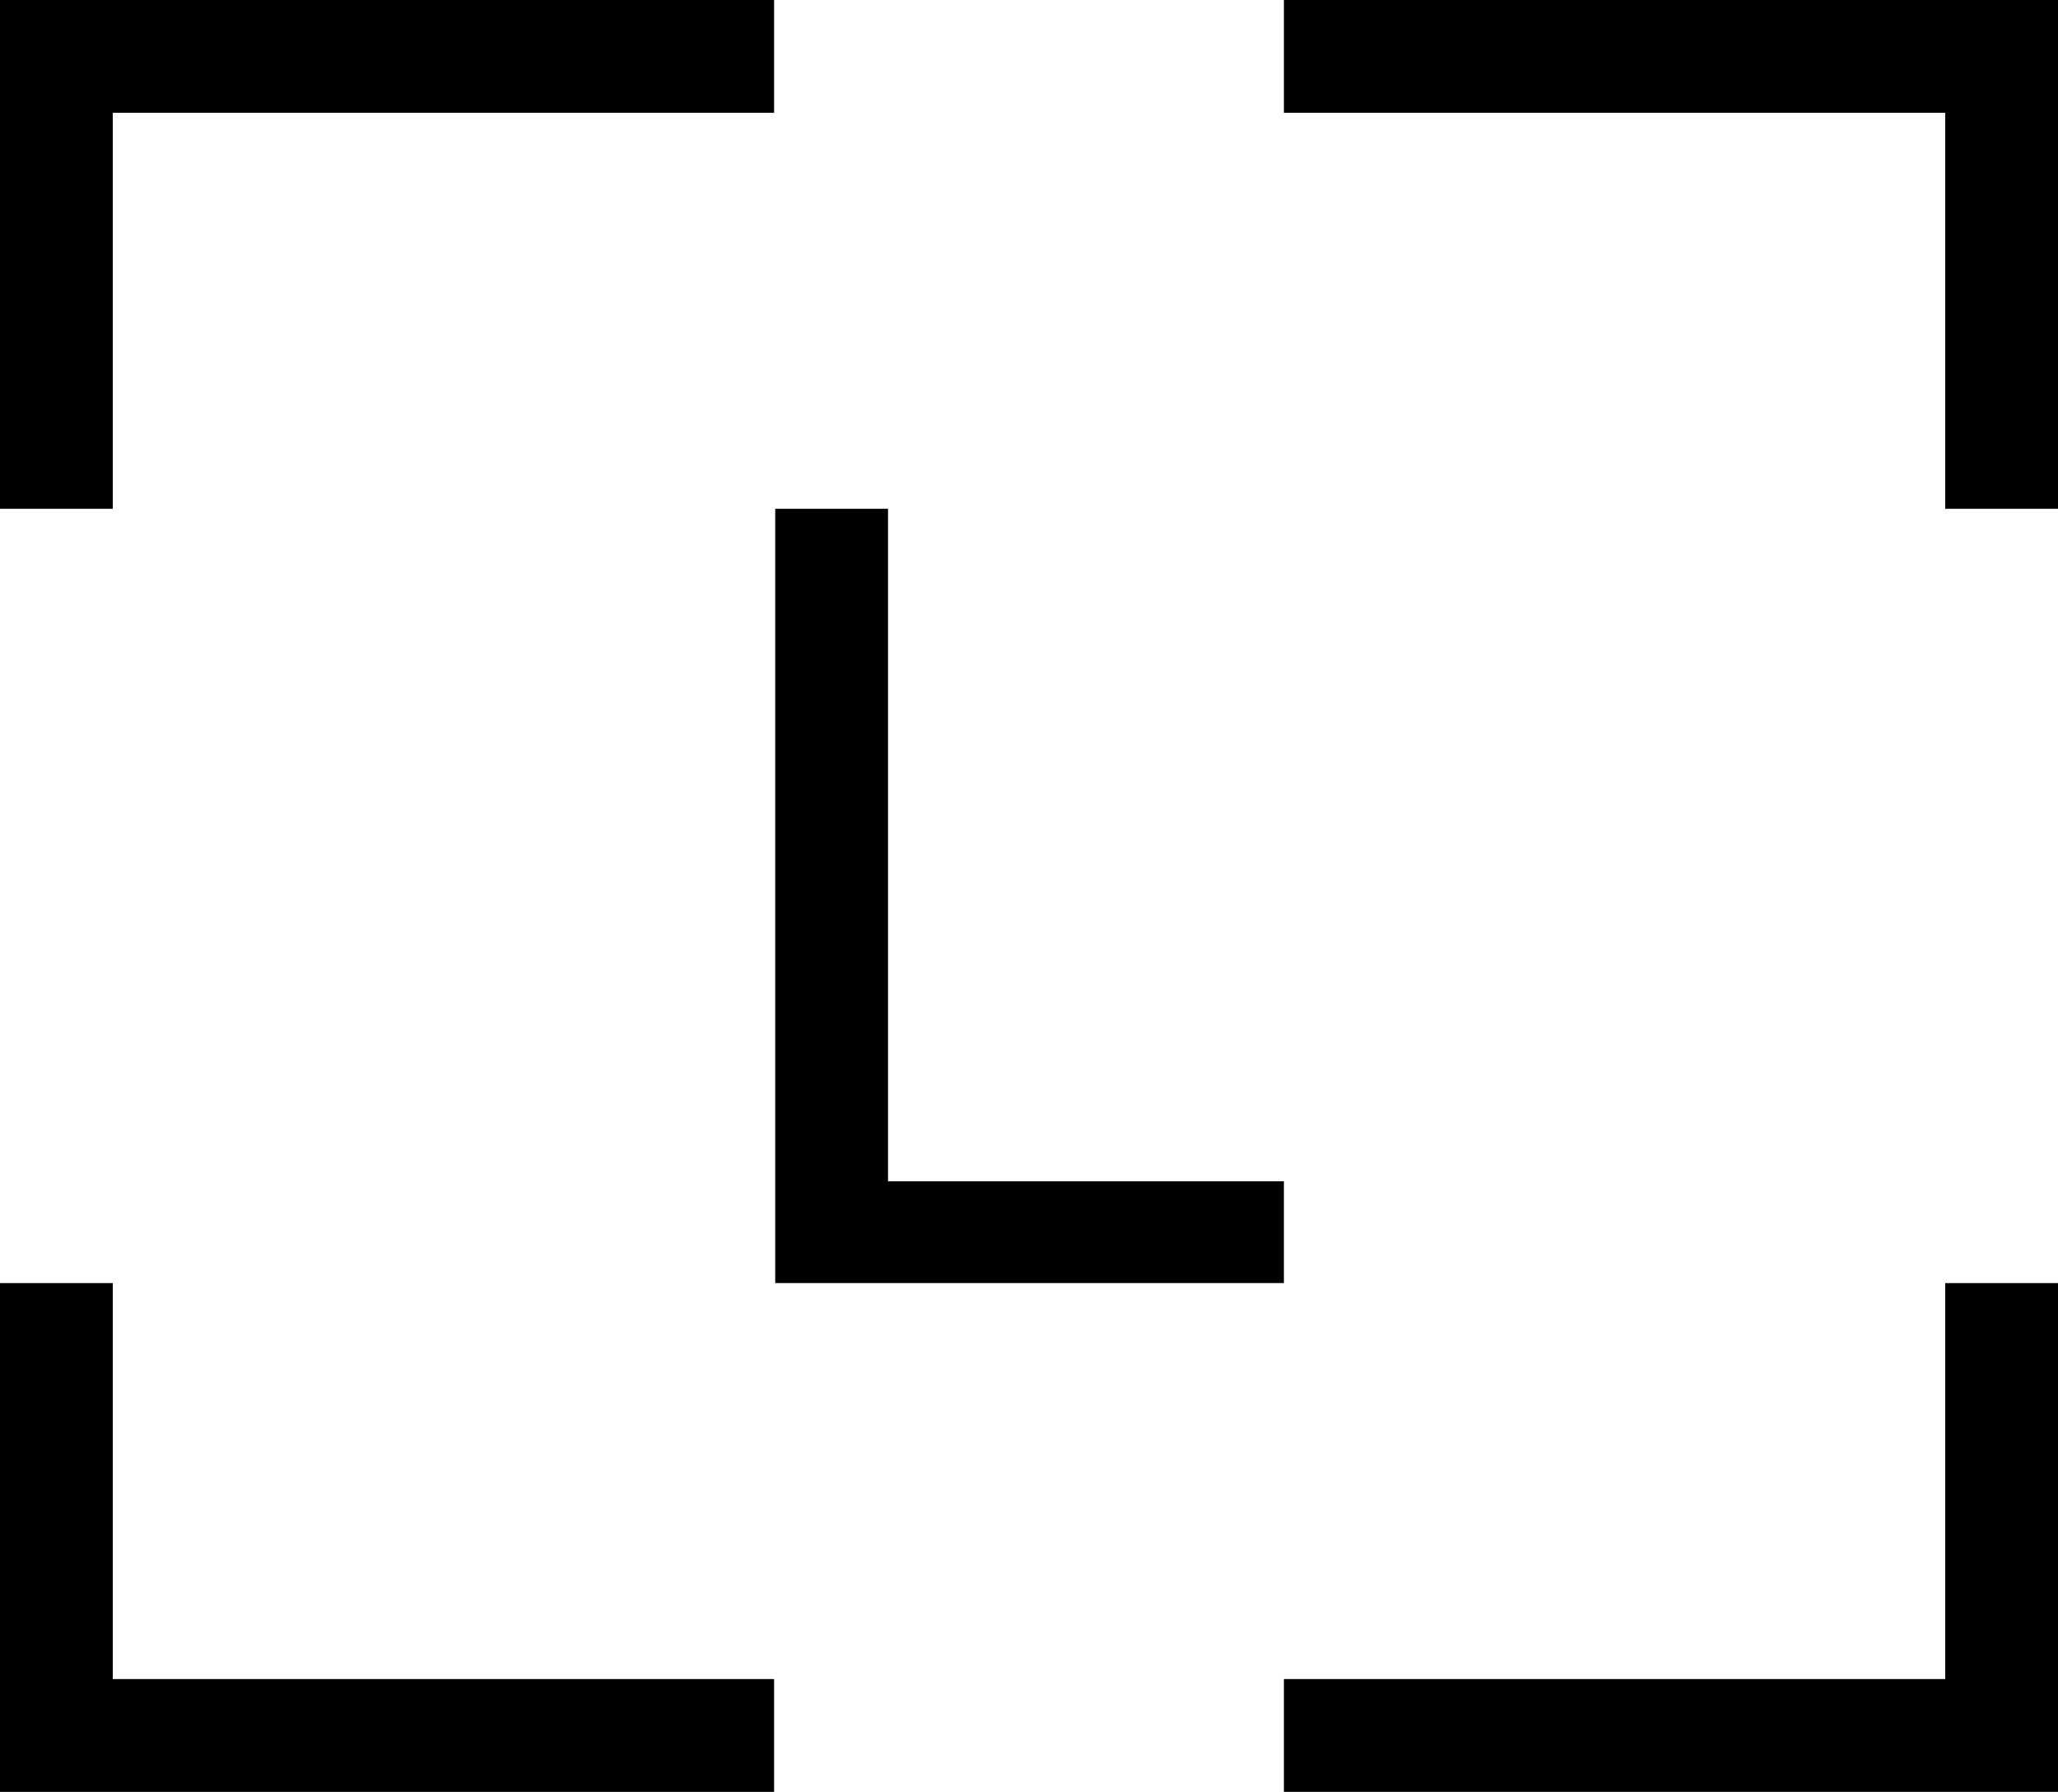
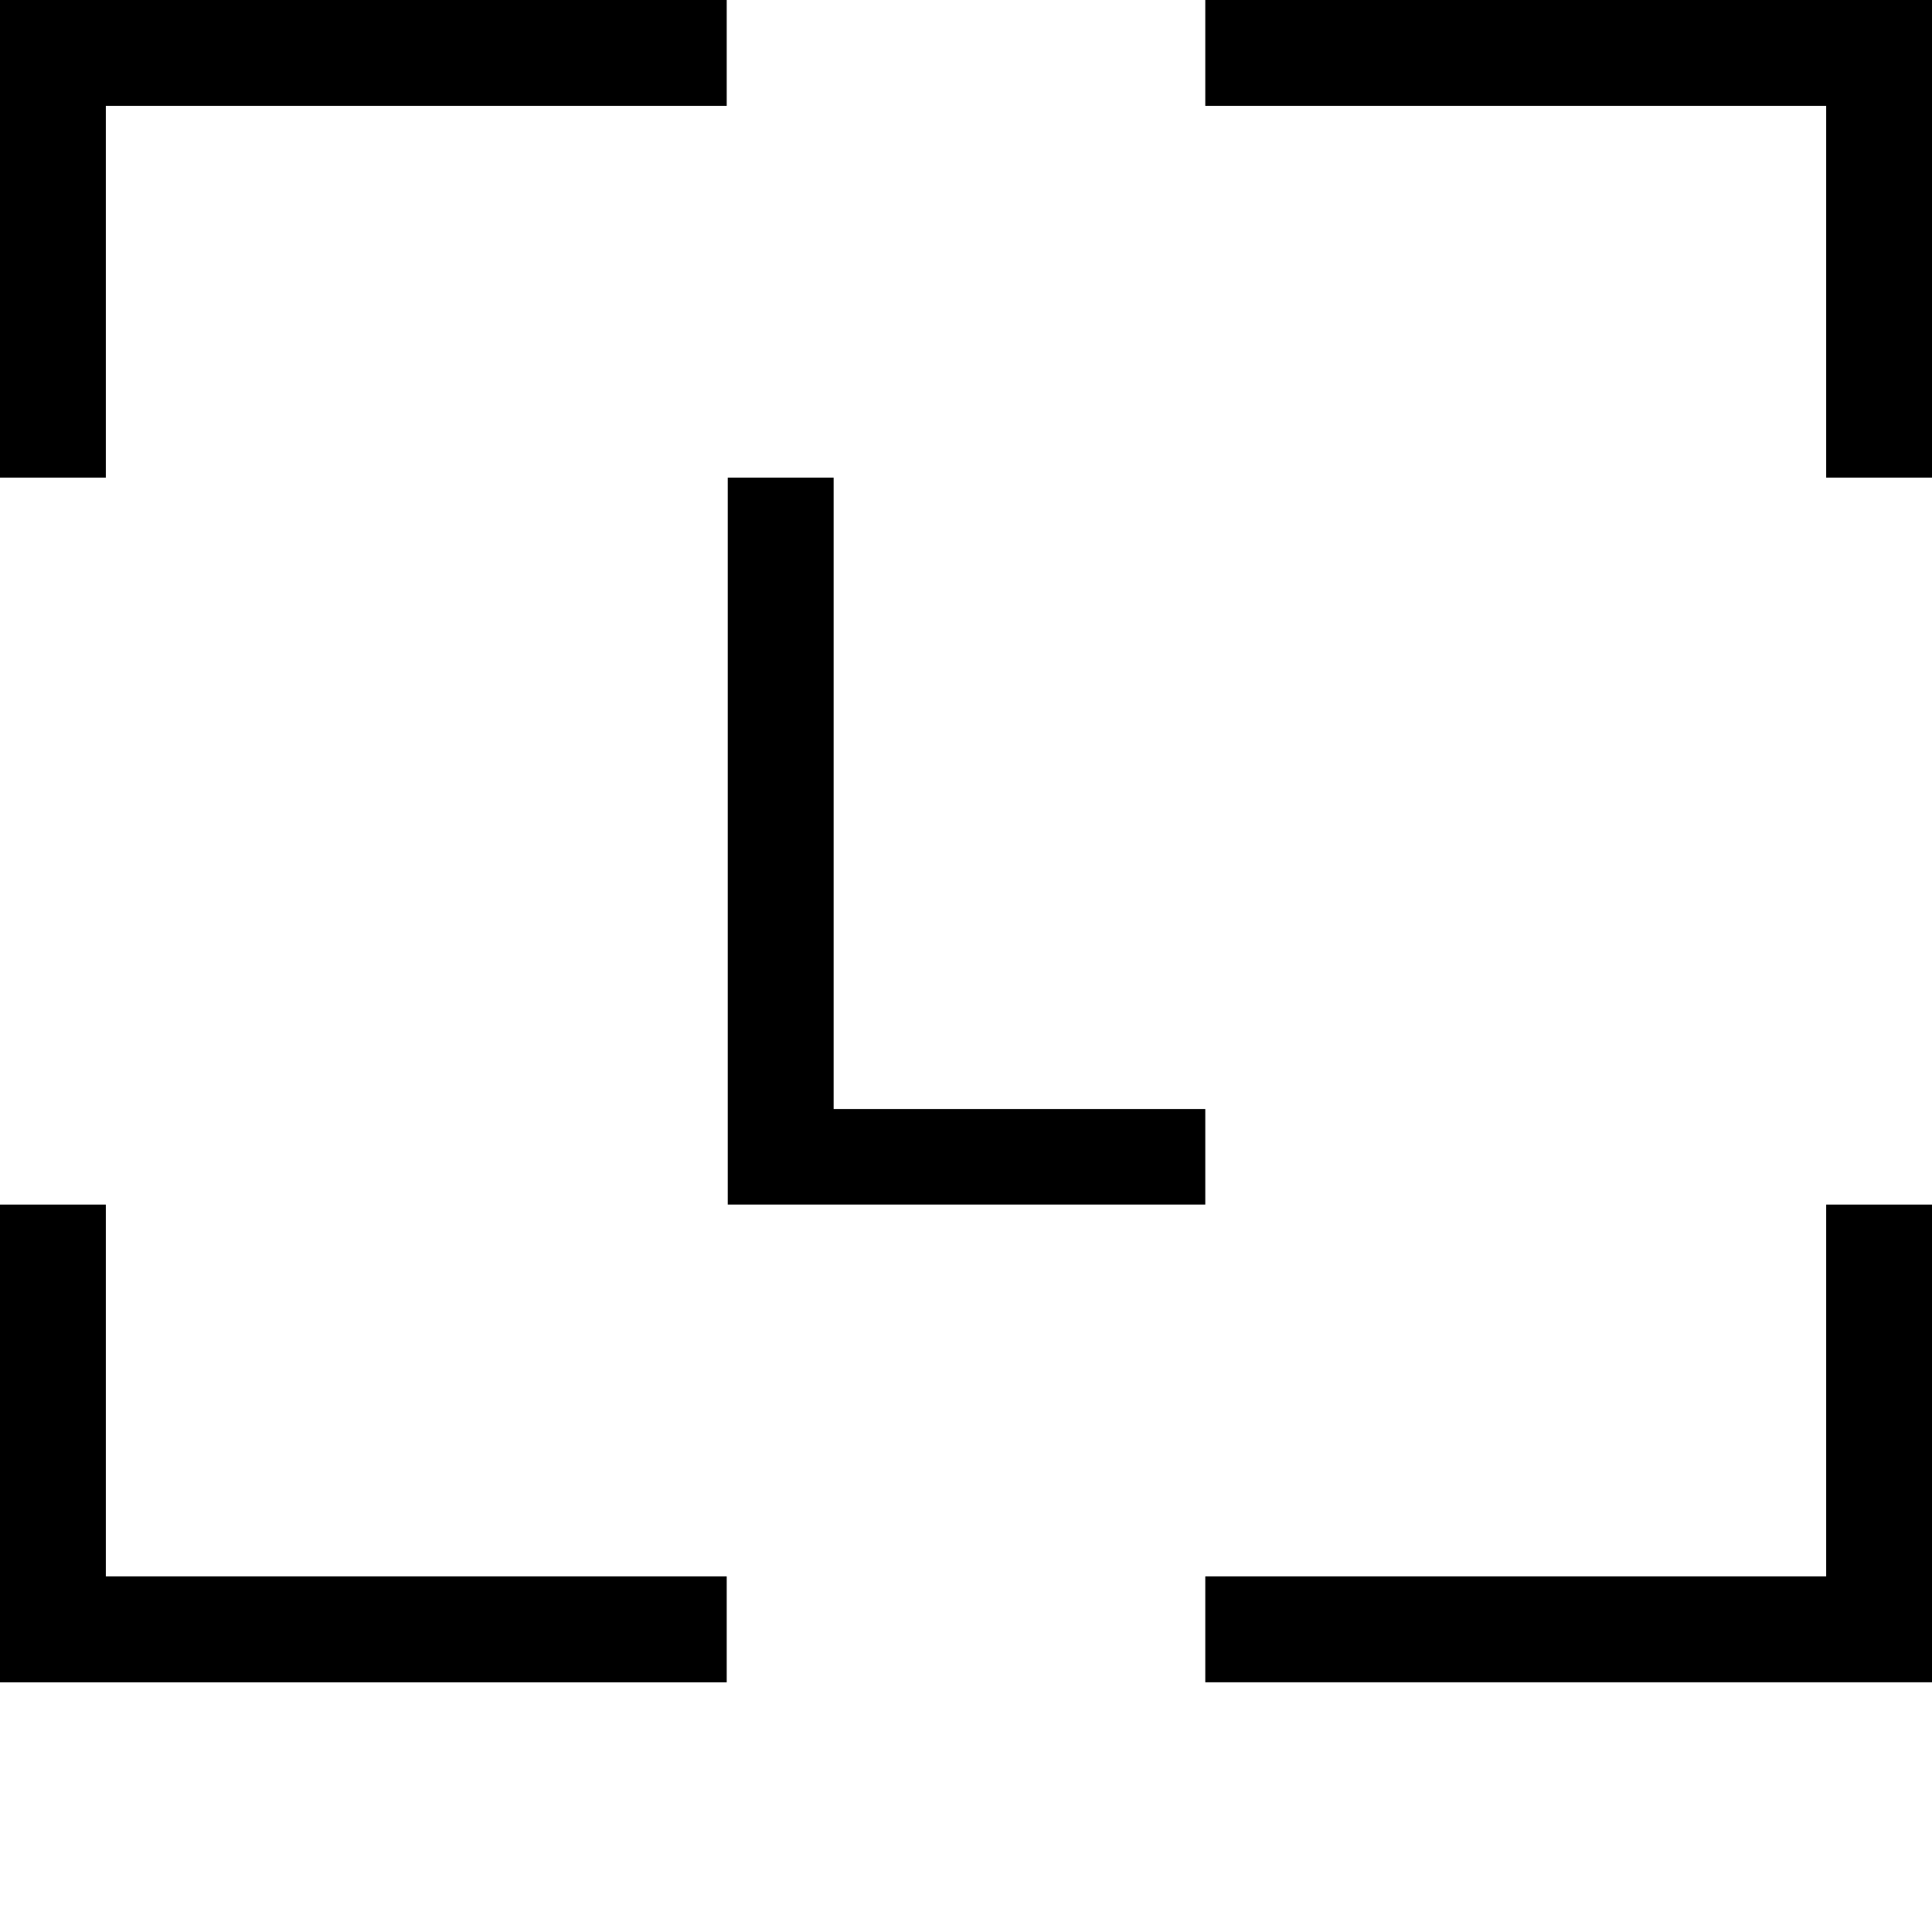
- <svg xmlns="http://www.w3.org/2000/svg" width="147" height="128" viewBox="0 0 147 128" fill="none">
+ <svg xmlns="http://www.w3.org/2000/svg" width="147" height="147" viewBox="0 0 147 147" fill="none">
  <path d="M0 91.655V128H55.293V119.94H8.056V91.655H0ZM138.944 91.655V119.94H91.707V127.998H147V91.655H138.944ZM55.373 36.345V91.653H91.707V84.384H63.43V36.345H55.373ZM0 0V36.345H8.056V8.058H55.293V0H0ZM91.707 0V8.058H138.944V36.345H147V0H91.707Z" fill="black" />
</svg>
